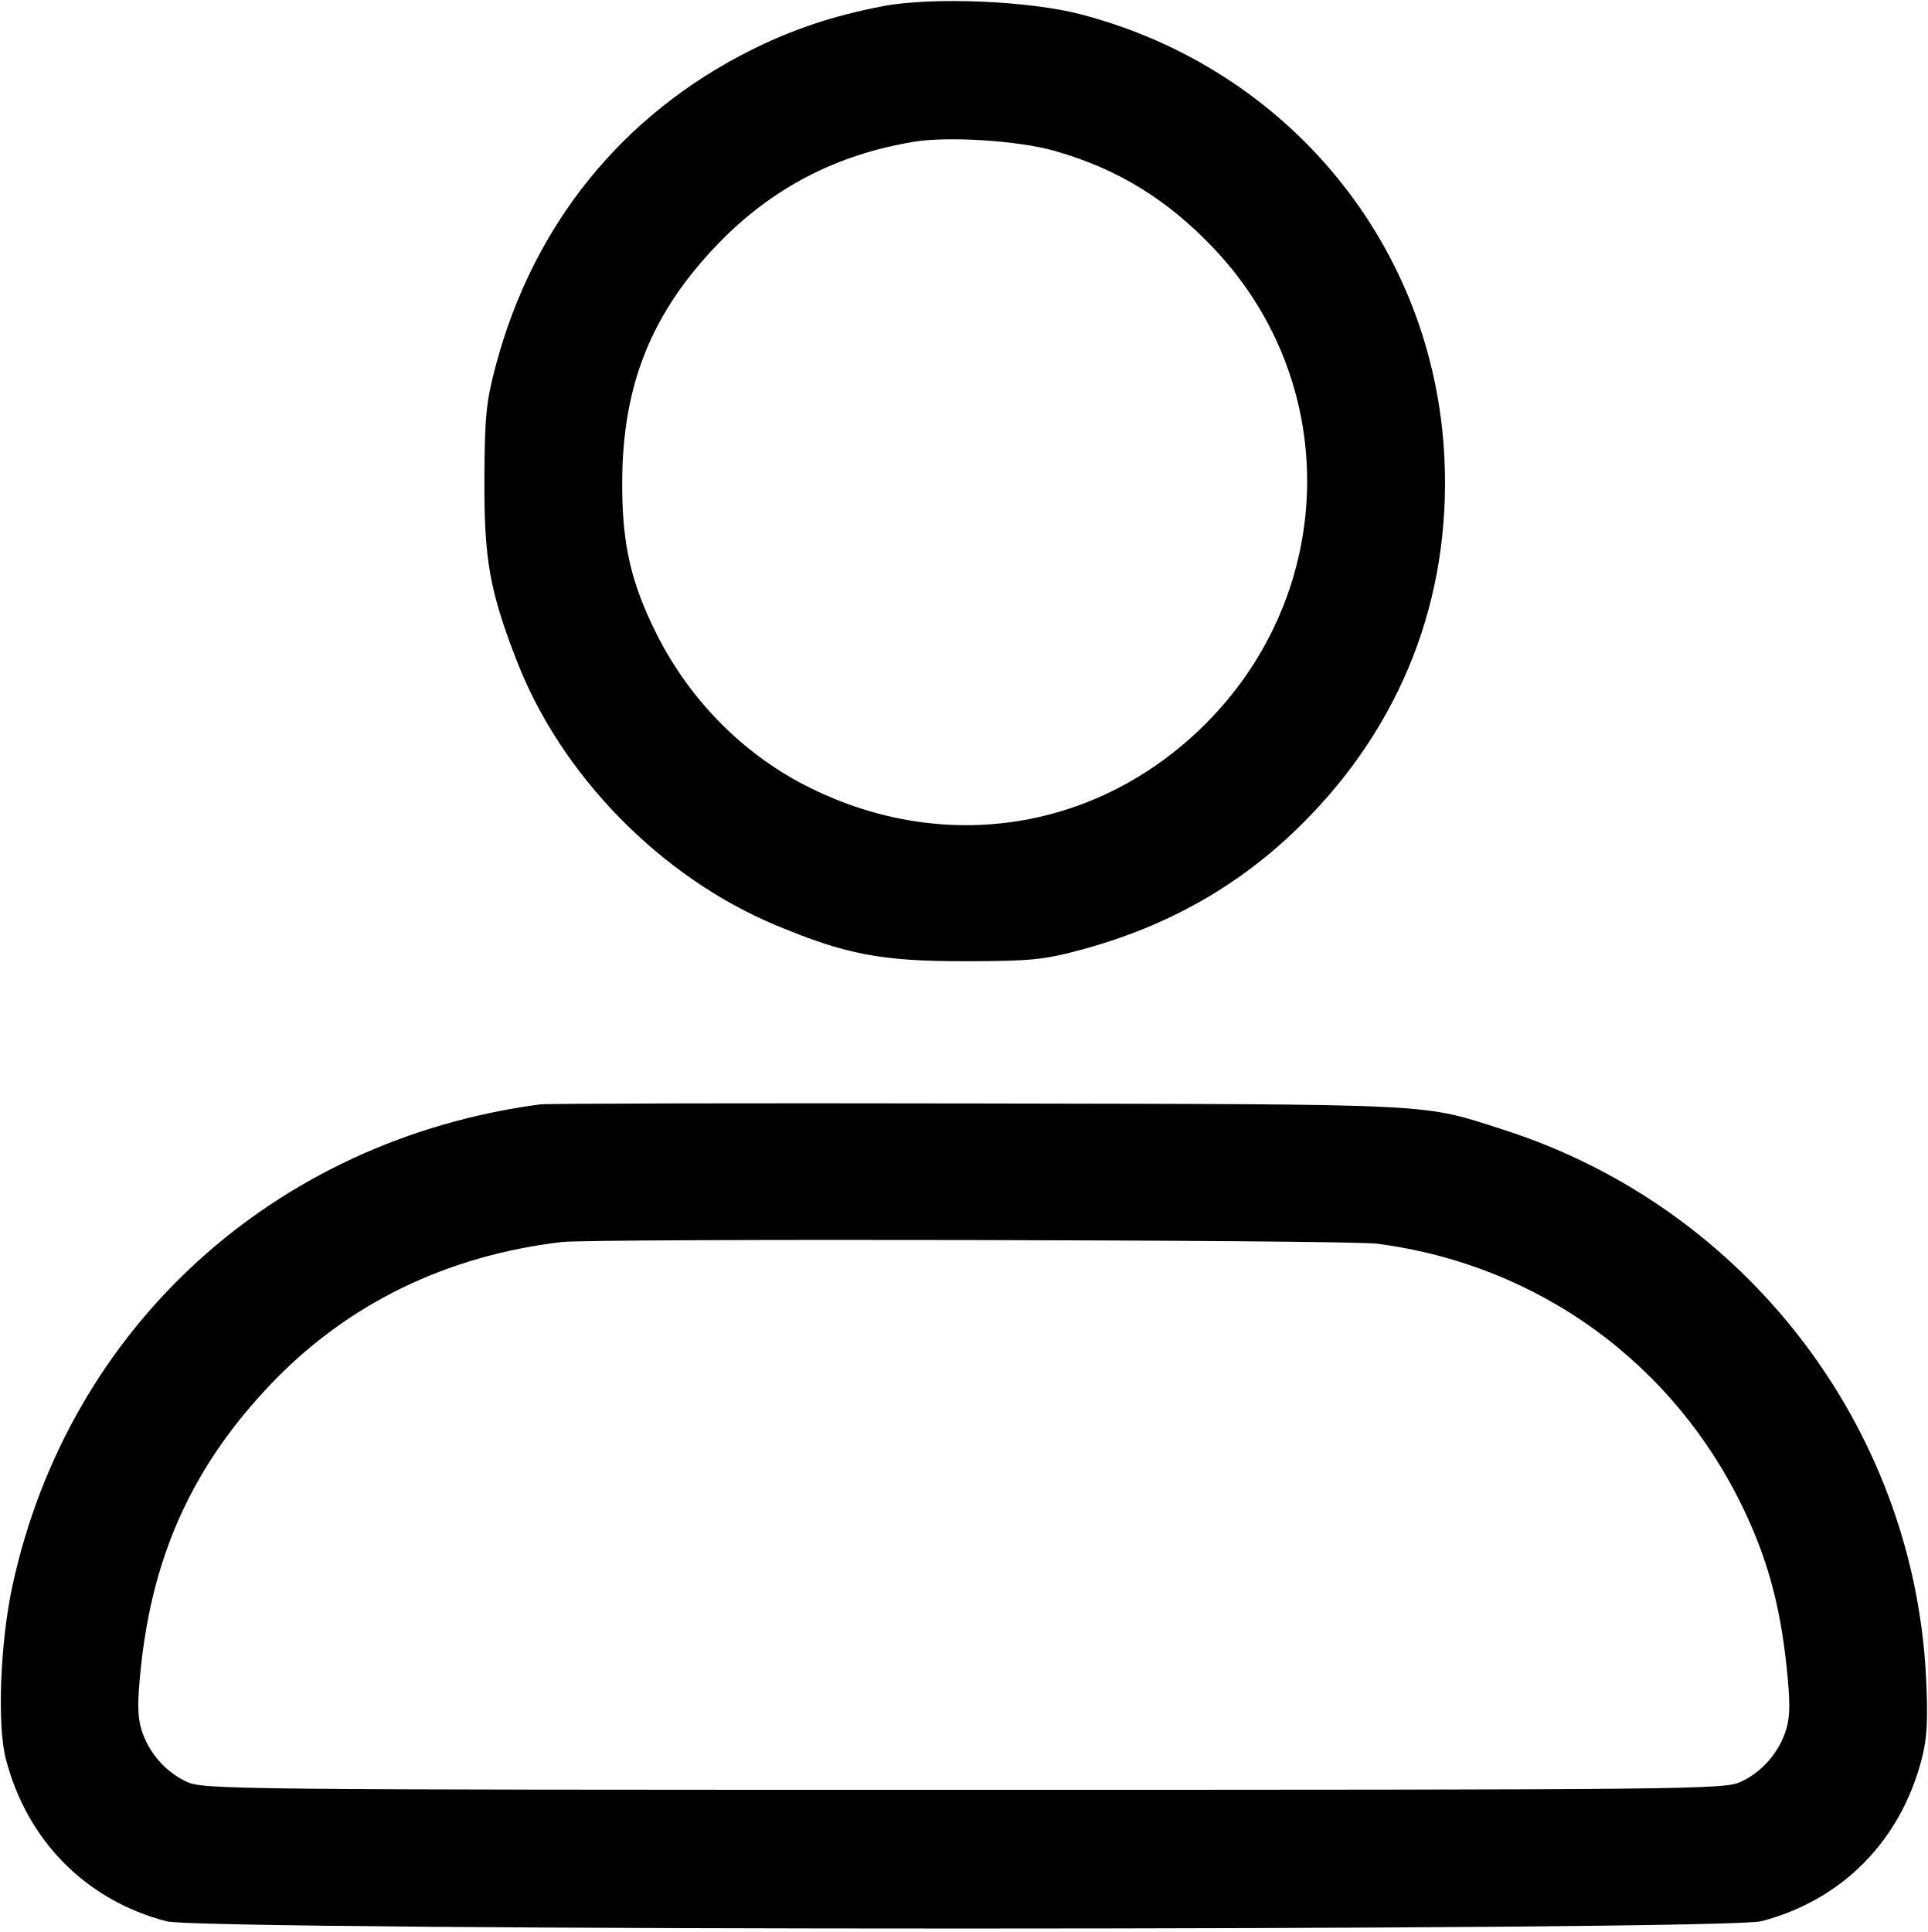
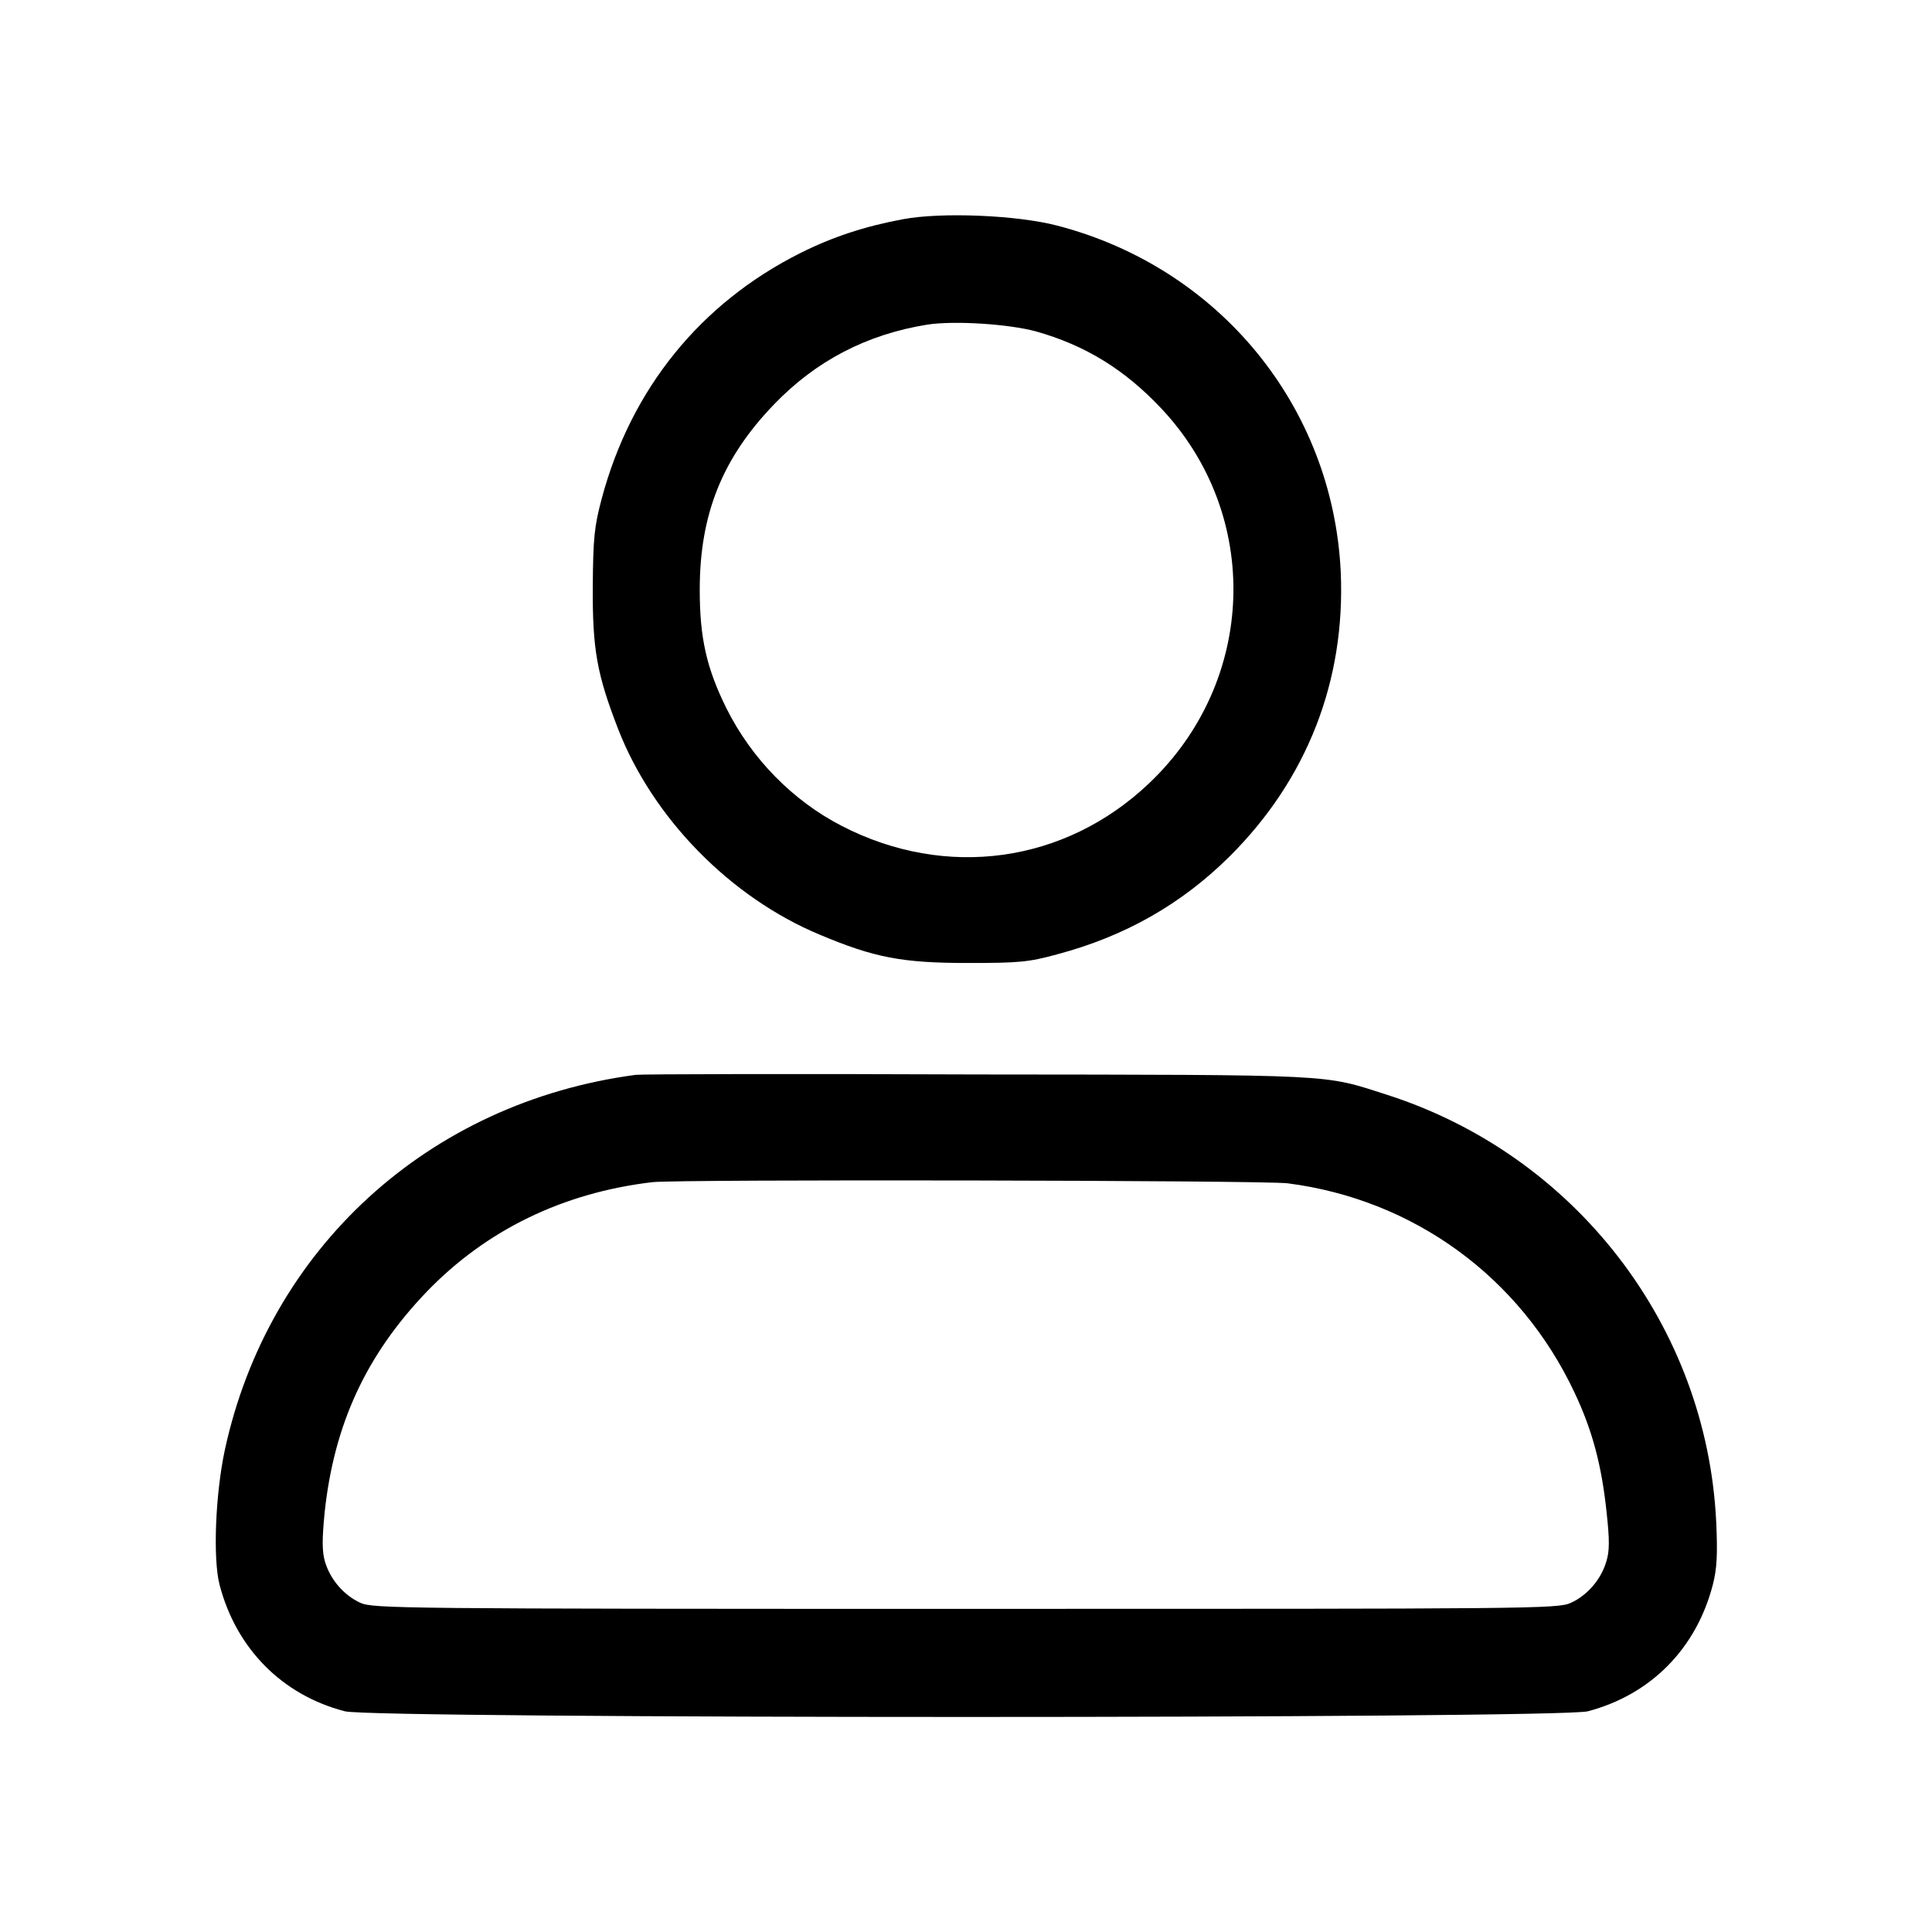
- <svg xmlns="http://www.w3.org/2000/svg" width="448" height="449" viewBox="0 0 448 449" fill="none">
-   <path d="M205.235 1.433V1.433C216.699 -0.747 239.089 0.174 251.17 3.323C299.547 15.935 333.416 57.303 335.714 106.589C337.229 139.097 325.768 168.477 302.578 191.531C288.308 205.718 271.443 215.305 251.17 220.756C242.58 223.065 239.601 223.359 224.5 223.387C204.934 223.423 196.674 221.859 180.302 215.018C153.6 203.861 130.455 180.243 120.115 153.601C113.774 137.262 112.487 129.98 112.587 111C112.663 96.588 113.001 93.276 115.259 84.83C123.994 52.157 144.671 26.622 174.5 11.672C184.235 6.793 193.792 3.609 205.235 1.433ZM212.5 32.933C194.405 35.902 179.401 43.709 166.897 56.661C151.428 72.685 144.691 89.412 144.608 112C144.555 126.374 146.595 135.371 152.639 147.413C160.18 162.439 172.4 174.905 186.96 182.425C218.076 198.496 253.529 193.59 278.638 169.739C310.735 139.25 312.341 89.78 282.27 57.903C271.35 46.327 259.668 39.165 244.947 35.019C236.644 32.681 220.4 31.637 212.5 32.933V32.933ZM125.5 256.663C63.713 264.899 15.935 308.482 2.9 368.5C0.053 381.611 -0.692 400.833 1.342 408.725C6.242 427.743 19.976 441.633 38.703 446.511C47.394 448.775 400.675 448.757 409.369 446.492C428.132 441.605 441.736 427.827 446.658 408.725C447.911 403.863 448.13 399.763 447.658 390C444.832 331.518 405.546 280.543 349.437 262.556C330.17 256.379 335.625 256.653 227.5 256.449C173.05 256.347 127.15 256.443 125.5 256.663V256.663ZM130.5 288.656C137.764 287.793 313.115 288.141 320 289.032C357.622 293.899 389.298 316.954 405.503 351.266C410.863 362.615 413.728 373.205 415.218 387.183C416.094 395.4 416.079 398.794 415.152 401.888C413.56 407.201 409.52 411.859 404.541 414.12C400.669 415.879 393.101 415.956 224 415.956C54.899 415.956 47.331 415.879 43.459 414.12C38.48 411.859 34.44 407.201 32.848 401.888C31.921 398.794 31.906 395.4 32.782 387.183C35.589 360.857 45.135 340.229 63.235 321.375C80.921 302.953 103.795 291.827 130.5 288.656" fill="black" />
+ <svg xmlns="http://www.w3.org/2000/svg" version="1.1" id="Layer_1" x="0px" y="0px" viewBox="0 0 513 513" style="enable-background:new 0 0 513 513;" xml:space="preserve">
+   <g>
+     <path d="M239.8,58.2L239.8,58.2c10.2-1.9,30.1-1.1,40.9,1.7c43.1,11.2,73.2,48.1,75.3,91.9c1.3,28.9-8.9,55.1-29.5,75.6   c-12.7,12.6-27.7,21.2-45.8,26c-7.6,2.1-10.3,2.3-23.7,2.3c-17.4,0-24.8-1.4-39.3-7.5c-23.8-9.9-44.4-31-53.6-54.7   c-5.6-14.5-6.8-21-6.7-37.9c0.1-12.8,0.4-15.8,2.4-23.3c7.8-29.1,26.2-51.8,52.7-65.1C221.1,62.9,229.6,60.1,239.8,58.2z    M246.2,86.2c-16.1,2.6-29.5,9.6-40.6,21.1c-13.8,14.3-19.8,29.2-19.8,49.3c0,12.8,1.8,20.8,7.1,31.5c6.7,13.4,17.6,24.5,30.6,31.2   c27.7,14.3,59.3,9.9,81.6-11.3c28.6-27.1,30-71.2,3.2-99.6c-9.7-10.3-20.1-16.7-33.2-20.4C267.7,86,253.3,85.1,246.2,86.2   L246.2,86.2z M168.8,285.4c-55,7.3-97.5,46.1-109.1,99.6c-2.5,11.7-3.2,28.8-1.4,35.8c4.4,16.9,16.6,29.3,33.3,33.6   c7.7,2,322.2,2,330,0c16.7-4.4,28.8-16.6,33.2-33.6c1.1-4.3,1.3-8,0.9-16.7c-2.5-52.1-37.5-97.4-87.4-113.4   c-17.2-5.5-12.3-5.3-108.5-5.4C211.1,285.1,170.3,285.2,168.8,285.4L168.8,285.4z M173.2,313.9c6.5-0.8,162.6-0.5,168.7,0.3   c33.5,4.3,61.7,24.9,76.1,55.4c4.8,10.1,7.3,19.5,8.6,32c0.8,7.3,0.8,10.3-0.1,13.1c-1.4,4.7-5,8.9-9.4,10.9   c-3.4,1.6-10.2,1.6-160.7,1.6s-157.3-0.1-160.7-1.6c-4.4-2-8-6.2-9.4-10.9c-0.8-2.8-0.8-5.8-0.1-13.1c2.5-23.4,11-41.8,27.1-58.6   C129.1,326.6,149.5,316.7,173.2,313.9" />
+   </g>
</svg>
